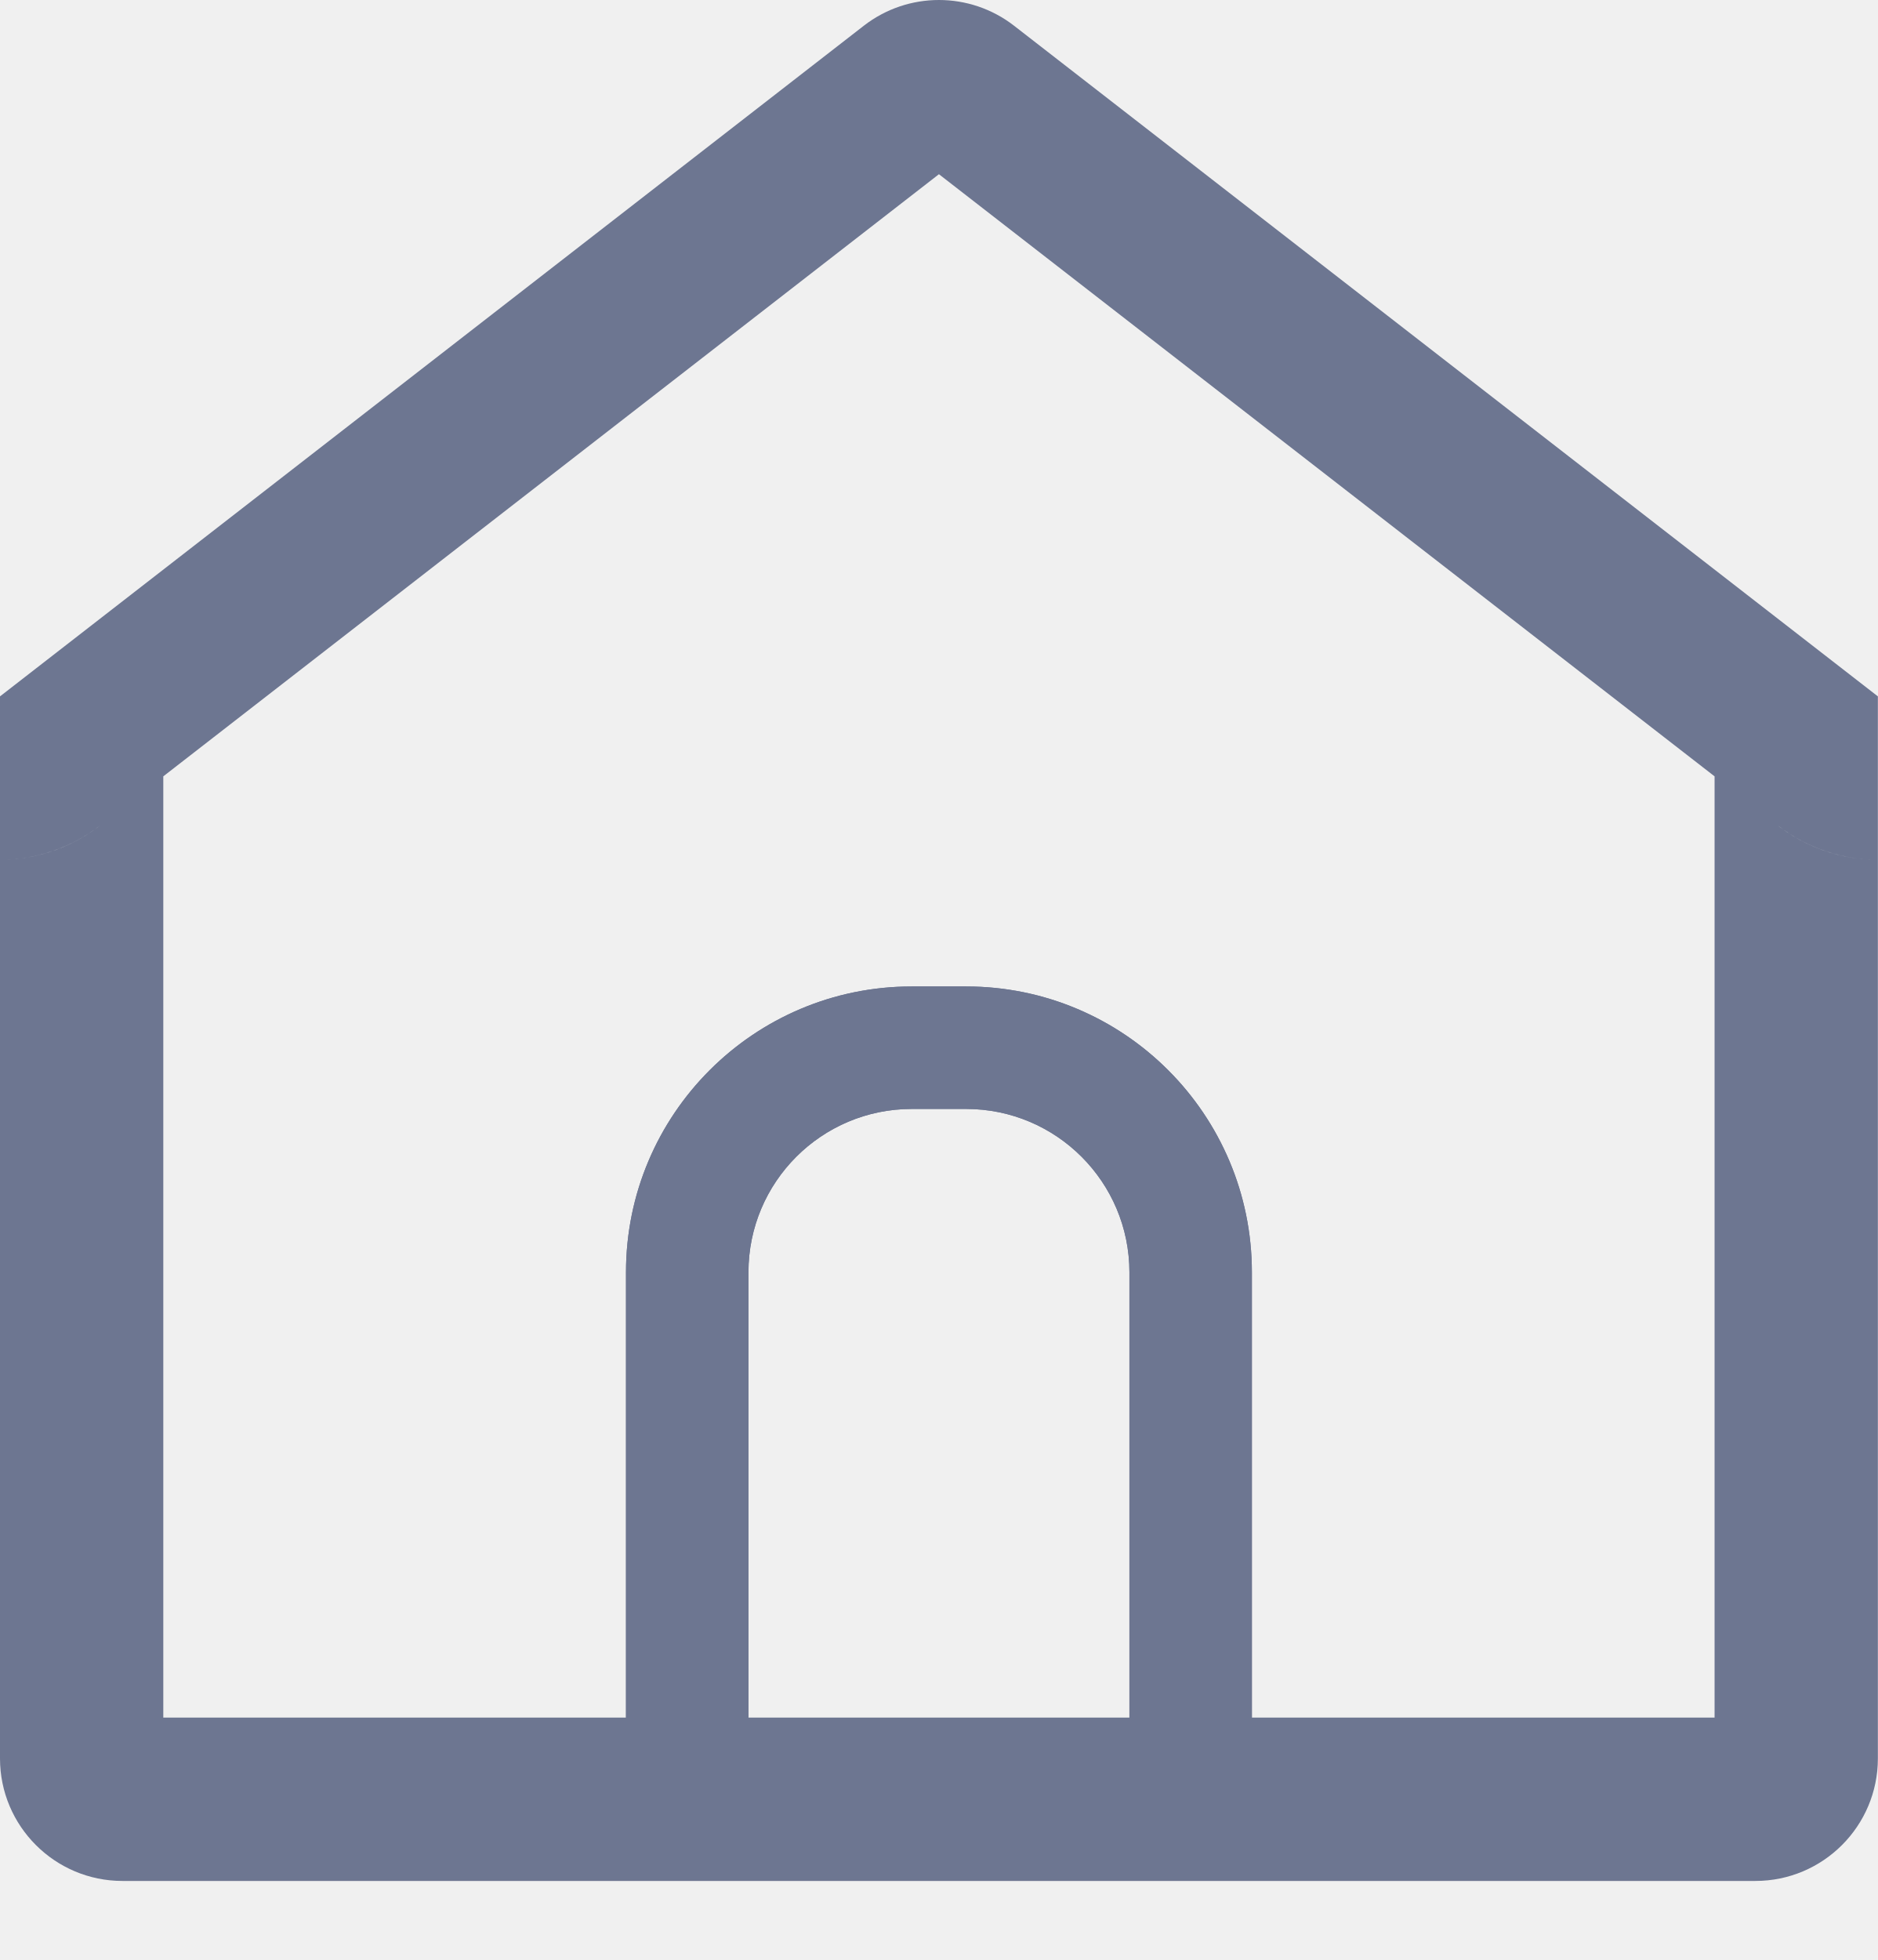
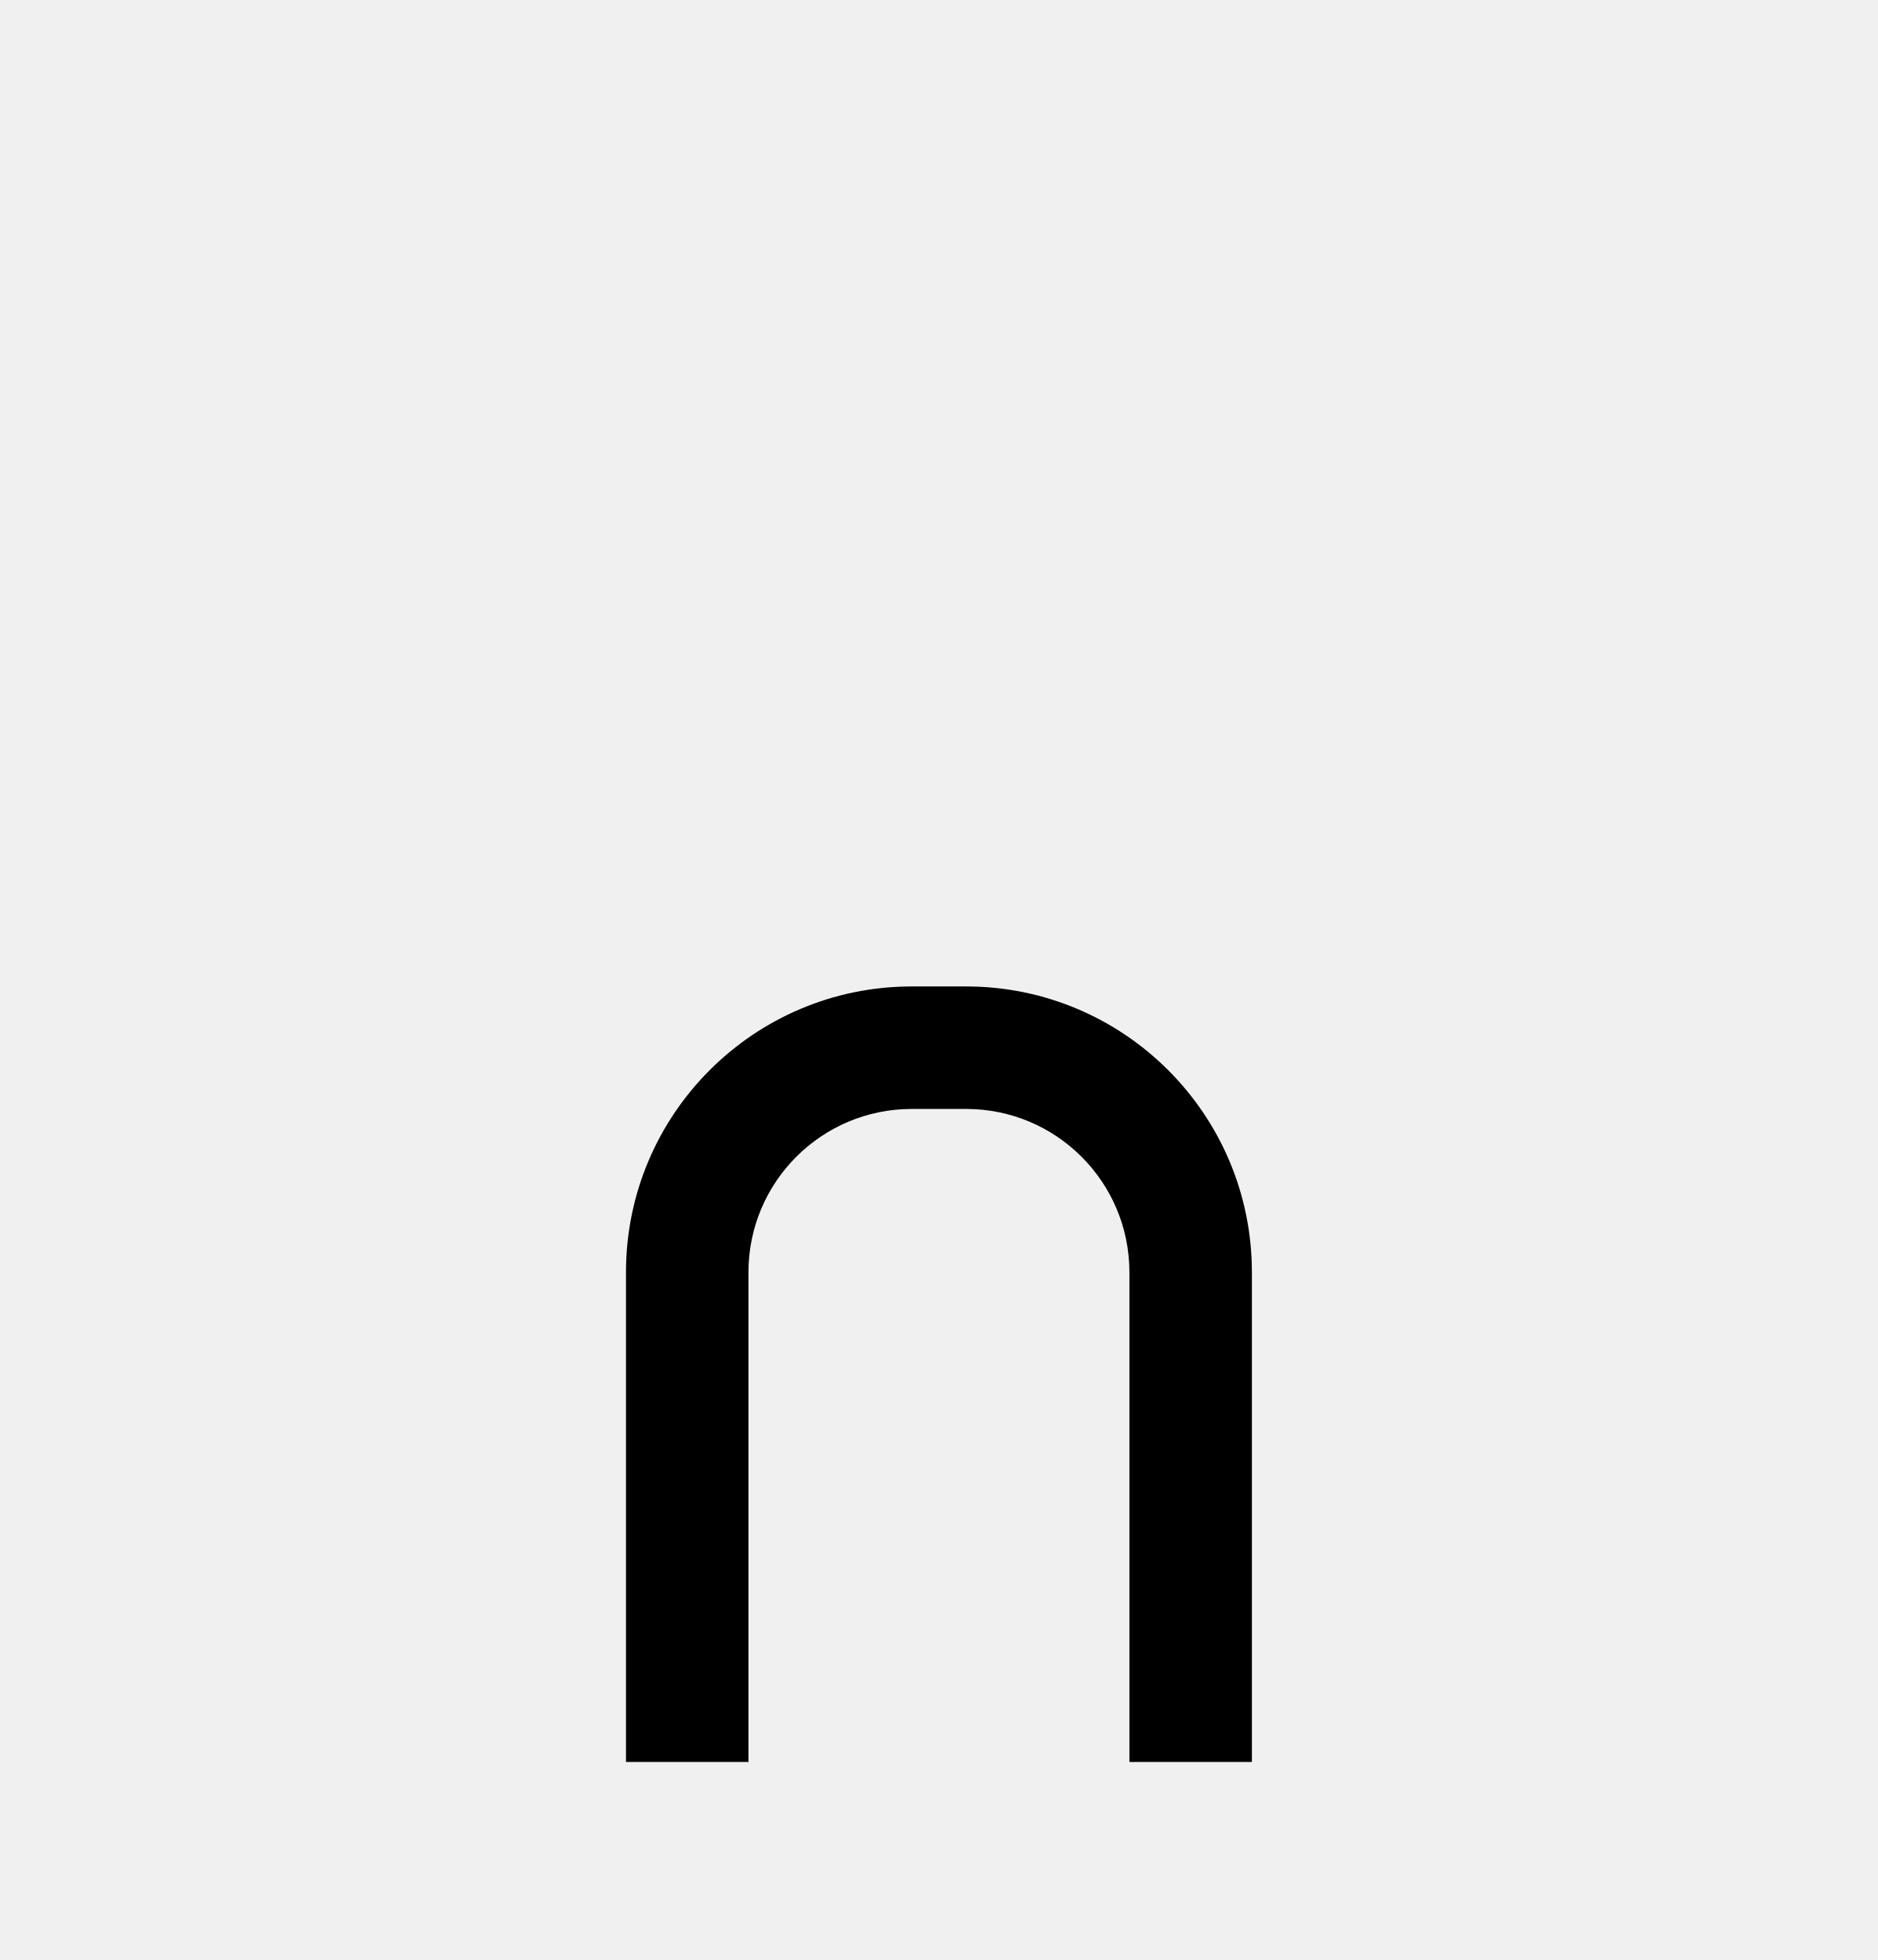
- <svg xmlns="http://www.w3.org/2000/svg" width="23" height="24" viewBox="0 0 23 24" fill="none">
-   <mask id="path-1-inside-1_2009_376" fill="white">
-     <path fill-rule="evenodd" clip-rule="evenodd" d="M23 8.527C23 8.527 23 8.527 23 8.527L12.42 0.315C11.879 -0.105 11.121 -0.105 10.58 0.315L6.9389e-05 8.527C6.18443e-05 8.527 5.25653e-05 8.527 4.30147e-05 8.527C1.92583e-05 8.527 0 8.527 0 8.527V8.527V21.532C0 22.36 0.672 23.032 1.5 23.032H21.5C22.328 23.032 23 22.36 23 21.532V8.527V8.527C23 8.527 23 8.527 23 8.527Z" />
+ <svg xmlns="http://www.w3.org/2000/svg" width="23" height="24" viewBox="0 0 23 24" fill="currentColor">
+   <mask id="path-1-inside-1_2009_376" fill="currentColor">
+     <path fill-rule="evenodd" clip-rule="evenodd" d="M23 8.527C23 8.527 23 8.527 23 8.527L12.42 0.315C11.879 -0.105 11.121 -0.105 10.58 0.315L6.9389e-05 8.527C6.18443e-05 8.527 5.25653e-05 8.527 4.30147e-05 8.527C1.92583e-05 8.527 0 8.527 0 8.527V8.527V21.532C0 22.36 0.672 23.032 1.5 23.032H21.5C22.328 23.032 23 22.36 23 21.532V8.527V8.527C23 8.527 23 8.527 23 8.527Z" fill="currentColor" />
  </mask>
-   <path d="M6.9389e-05 8.527L-1.226 6.947L6.9389e-05 8.527ZM23 8.527L21.774 10.107L23 8.527ZM12.42 0.315L11.193 1.895L12.42 0.315ZM11.193 1.895L21.774 10.107L24.226 6.947L13.646 -1.265L11.193 1.895ZM1.226 10.107L11.807 1.895L9.354 -1.265L-1.226 6.947L1.226 10.107ZM2 8.527V8.527H-2V8.527H2ZM2 21.532V8.527H-2V21.532H2ZM21.5 21.032H1.5V25.032H21.5V21.032ZM21 8.527V21.532H25V8.527H21ZM21 8.527V8.527H25V8.527H21ZM25 8.527C25 7.422 24.105 6.527 23 6.527V10.527C21.895 10.527 21 9.632 21 8.527H25ZM21.5 25.032C23.433 25.032 25 23.465 25 21.532H21C21 21.255 21.224 21.032 21.5 21.032V25.032ZM4.30147e-05 6.527C-1.105 6.527 -2 7.422 -2 8.527H2C2 9.632 1.105 10.527 4.30147e-05 10.527V6.527ZM-1.226 6.947C-0.875 6.675 -0.444 6.527 4.30147e-05 6.527V10.527C0.444 10.527 0.876 10.379 1.226 10.107L-1.226 6.947ZM21.774 10.107C22.153 10.401 22.593 10.527 23 10.527V6.527C23.407 6.527 23.847 6.653 24.226 6.947L21.774 10.107ZM-2 21.532C-2 23.465 -0.433 25.032 1.5 25.032V21.032C1.776 21.032 2 21.255 2 21.532H-2ZM13.646 -1.265C12.383 -2.245 10.617 -2.245 9.354 -1.265L11.807 1.895C11.626 2.035 11.374 2.035 11.193 1.895L13.646 -1.265Z" fill="#6D7691" mask="url(#path-1-inside-1_2009_376)" />
-   <mask id="path-3-inside-2_2009_376" fill="white">
-     <path fill-rule="evenodd" clip-rule="evenodd" d="M11.833 13.579H11.167C10.062 13.579 9.167 14.475 9.167 15.579V21.575H7.667V15.579C7.667 13.646 9.234 12.079 11.167 12.079H11.833C13.766 12.079 15.333 13.646 15.333 15.579V21.575H13.833V15.579C13.833 14.475 12.938 13.579 11.833 13.579Z" />
+   <path d="M6.9389e-05 8.527L-1.226 6.947L6.9389e-05 8.527ZM23 8.527L21.774 10.107L23 8.527ZM12.42 0.315L11.193 1.895L12.42 0.315ZM11.193 1.895L21.774 10.107L24.226 6.947L13.646 -1.265L11.193 1.895ZM1.226 10.107L11.807 1.895L9.354 -1.265L-1.226 6.947L1.226 10.107ZM2 8.527V8.527H-2V8.527H2ZM2 21.532V8.527H-2V21.532H2ZM21.5 21.032H1.5V25.032H21.5V21.032ZM21 8.527V21.532H25V8.527H21ZM21 8.527V8.527H25V8.527H21ZM25 8.527C25 7.422 24.105 6.527 23 6.527V10.527C21.895 10.527 21 9.632 21 8.527H25ZM21.5 25.032C23.433 25.032 25 23.465 25 21.532H21C21 21.255 21.224 21.032 21.5 21.032V25.032ZM4.30147e-05 6.527C-1.105 6.527 -2 7.422 -2 8.527H2C2 9.632 1.105 10.527 4.30147e-05 10.527V6.527ZM-1.226 6.947C-0.875 6.675 -0.444 6.527 4.30147e-05 6.527V10.527C0.444 10.527 0.876 10.379 1.226 10.107L-1.226 6.947ZM21.774 10.107C22.153 10.401 22.593 10.527 23 10.527V6.527C23.407 6.527 23.847 6.653 24.226 6.947L21.774 10.107ZM-2 21.532C-2 23.465 -0.433 25.032 1.5 25.032V21.032C1.776 21.032 2 21.255 2 21.532H-2ZM13.646 -1.265C12.383 -2.245 10.617 -2.245 9.354 -1.265L11.807 1.895C11.626 2.035 11.374 2.035 11.193 1.895L13.646 -1.265Z" fill="currentColor" mask="url(#path-1-inside-1_2009_376)" />
+   <mask id="path-3-inside-2_2009_376" fill="currentColor">
+     <path fill-rule="evenodd" clip-rule="evenodd" d="M11.833 13.579H11.167C10.062 13.579 9.167 14.475 9.167 15.579V21.575H7.667V15.579C7.667 13.646 9.234 12.079 11.167 12.079H11.833C13.766 12.079 15.333 13.646 15.333 15.579V21.575H13.833V15.579C13.833 14.475 12.938 13.579 11.833 13.579Z" fill="currentColor" />
  </mask>
-   <path fill-rule="evenodd" clip-rule="evenodd" d="M11.833 13.579H11.167C10.062 13.579 9.167 14.475 9.167 15.579V21.575H7.667V15.579C7.667 13.646 9.234 12.079 11.167 12.079H11.833C13.766 12.079 15.333 13.646 15.333 15.579V21.575H13.833V15.579C13.833 14.475 12.938 13.579 11.833 13.579Z" fill="#6D7691" />
-   <path d="M9.167 21.575V23.575H11.167V21.575H9.167ZM7.667 21.575H5.667V23.575H7.667V21.575ZM15.333 21.575V23.575H17.333V21.575H15.333ZM13.833 21.575H11.833V23.575H13.833V21.575ZM11.167 15.579H11.833V11.579H11.167V15.579ZM11.167 15.579L11.167 15.579V11.579C8.958 11.579 7.167 13.37 7.167 15.579H11.167ZM11.167 21.575V15.579H7.167V21.575H11.167ZM7.667 23.575H9.167V19.575H7.667V23.575ZM5.667 15.579V21.575H9.667V15.579H5.667ZM11.167 10.079C8.129 10.079 5.667 12.542 5.667 15.579H9.667C9.667 14.751 10.338 14.079 11.167 14.079V10.079ZM11.833 10.079H11.167V14.079H11.833V10.079ZM17.333 15.579C17.333 12.542 14.871 10.079 11.833 10.079V14.079C12.662 14.079 13.333 14.751 13.333 15.579H17.333ZM17.333 21.575V15.579H13.333V21.575H17.333ZM13.833 23.575H15.333V19.575H13.833V23.575ZM11.833 15.579V21.575H15.833V15.579H11.833ZM11.833 15.579H11.833H15.833C15.833 13.37 14.043 11.579 11.833 11.579V15.579Z" fill="#6D7691" mask="url(#path-3-inside-2_2009_376)" />
+   <path fill-rule="evenodd" clip-rule="evenodd" d="M11.833 13.579H11.167C10.062 13.579 9.167 14.475 9.167 15.579V21.575H7.667V15.579C7.667 13.646 9.234 12.079 11.167 12.079H11.833C13.766 12.079 15.333 13.646 15.333 15.579V21.575H13.833V15.579C13.833 14.475 12.938 13.579 11.833 13.579Z" fill="currentColor" />
+   <path d="M9.167 21.575V23.575H11.167V21.575H9.167ZM7.667 21.575H5.667V23.575H7.667V21.575ZM15.333 21.575V23.575H17.333V21.575H15.333ZM13.833 21.575H11.833V23.575H13.833V21.575ZM11.167 15.579H11.833V11.579H11.167V15.579ZM11.167 15.579L11.167 15.579V11.579C8.958 11.579 7.167 13.37 7.167 15.579H11.167ZM11.167 21.575V15.579H7.167V21.575H11.167ZM7.667 23.575H9.167V19.575H7.667V23.575ZM5.667 15.579V21.575H9.667V15.579H5.667ZM11.167 10.079C8.129 10.079 5.667 12.542 5.667 15.579H9.667C9.667 14.751 10.338 14.079 11.167 14.079V10.079ZM11.833 10.079H11.167V14.079H11.833V10.079ZM17.333 15.579C17.333 12.542 14.871 10.079 11.833 10.079V14.079C12.662 14.079 13.333 14.751 13.333 15.579H17.333ZM17.333 21.575V15.579H13.333V21.575H17.333ZM13.833 23.575H15.333V19.575H13.833V23.575ZM11.833 15.579V21.575H15.833V15.579H11.833ZM11.833 15.579H11.833H15.833C15.833 13.37 14.043 11.579 11.833 11.579V15.579Z" fill="currentColor" mask="url(#path-3-inside-2_2009_376)" />
</svg>
